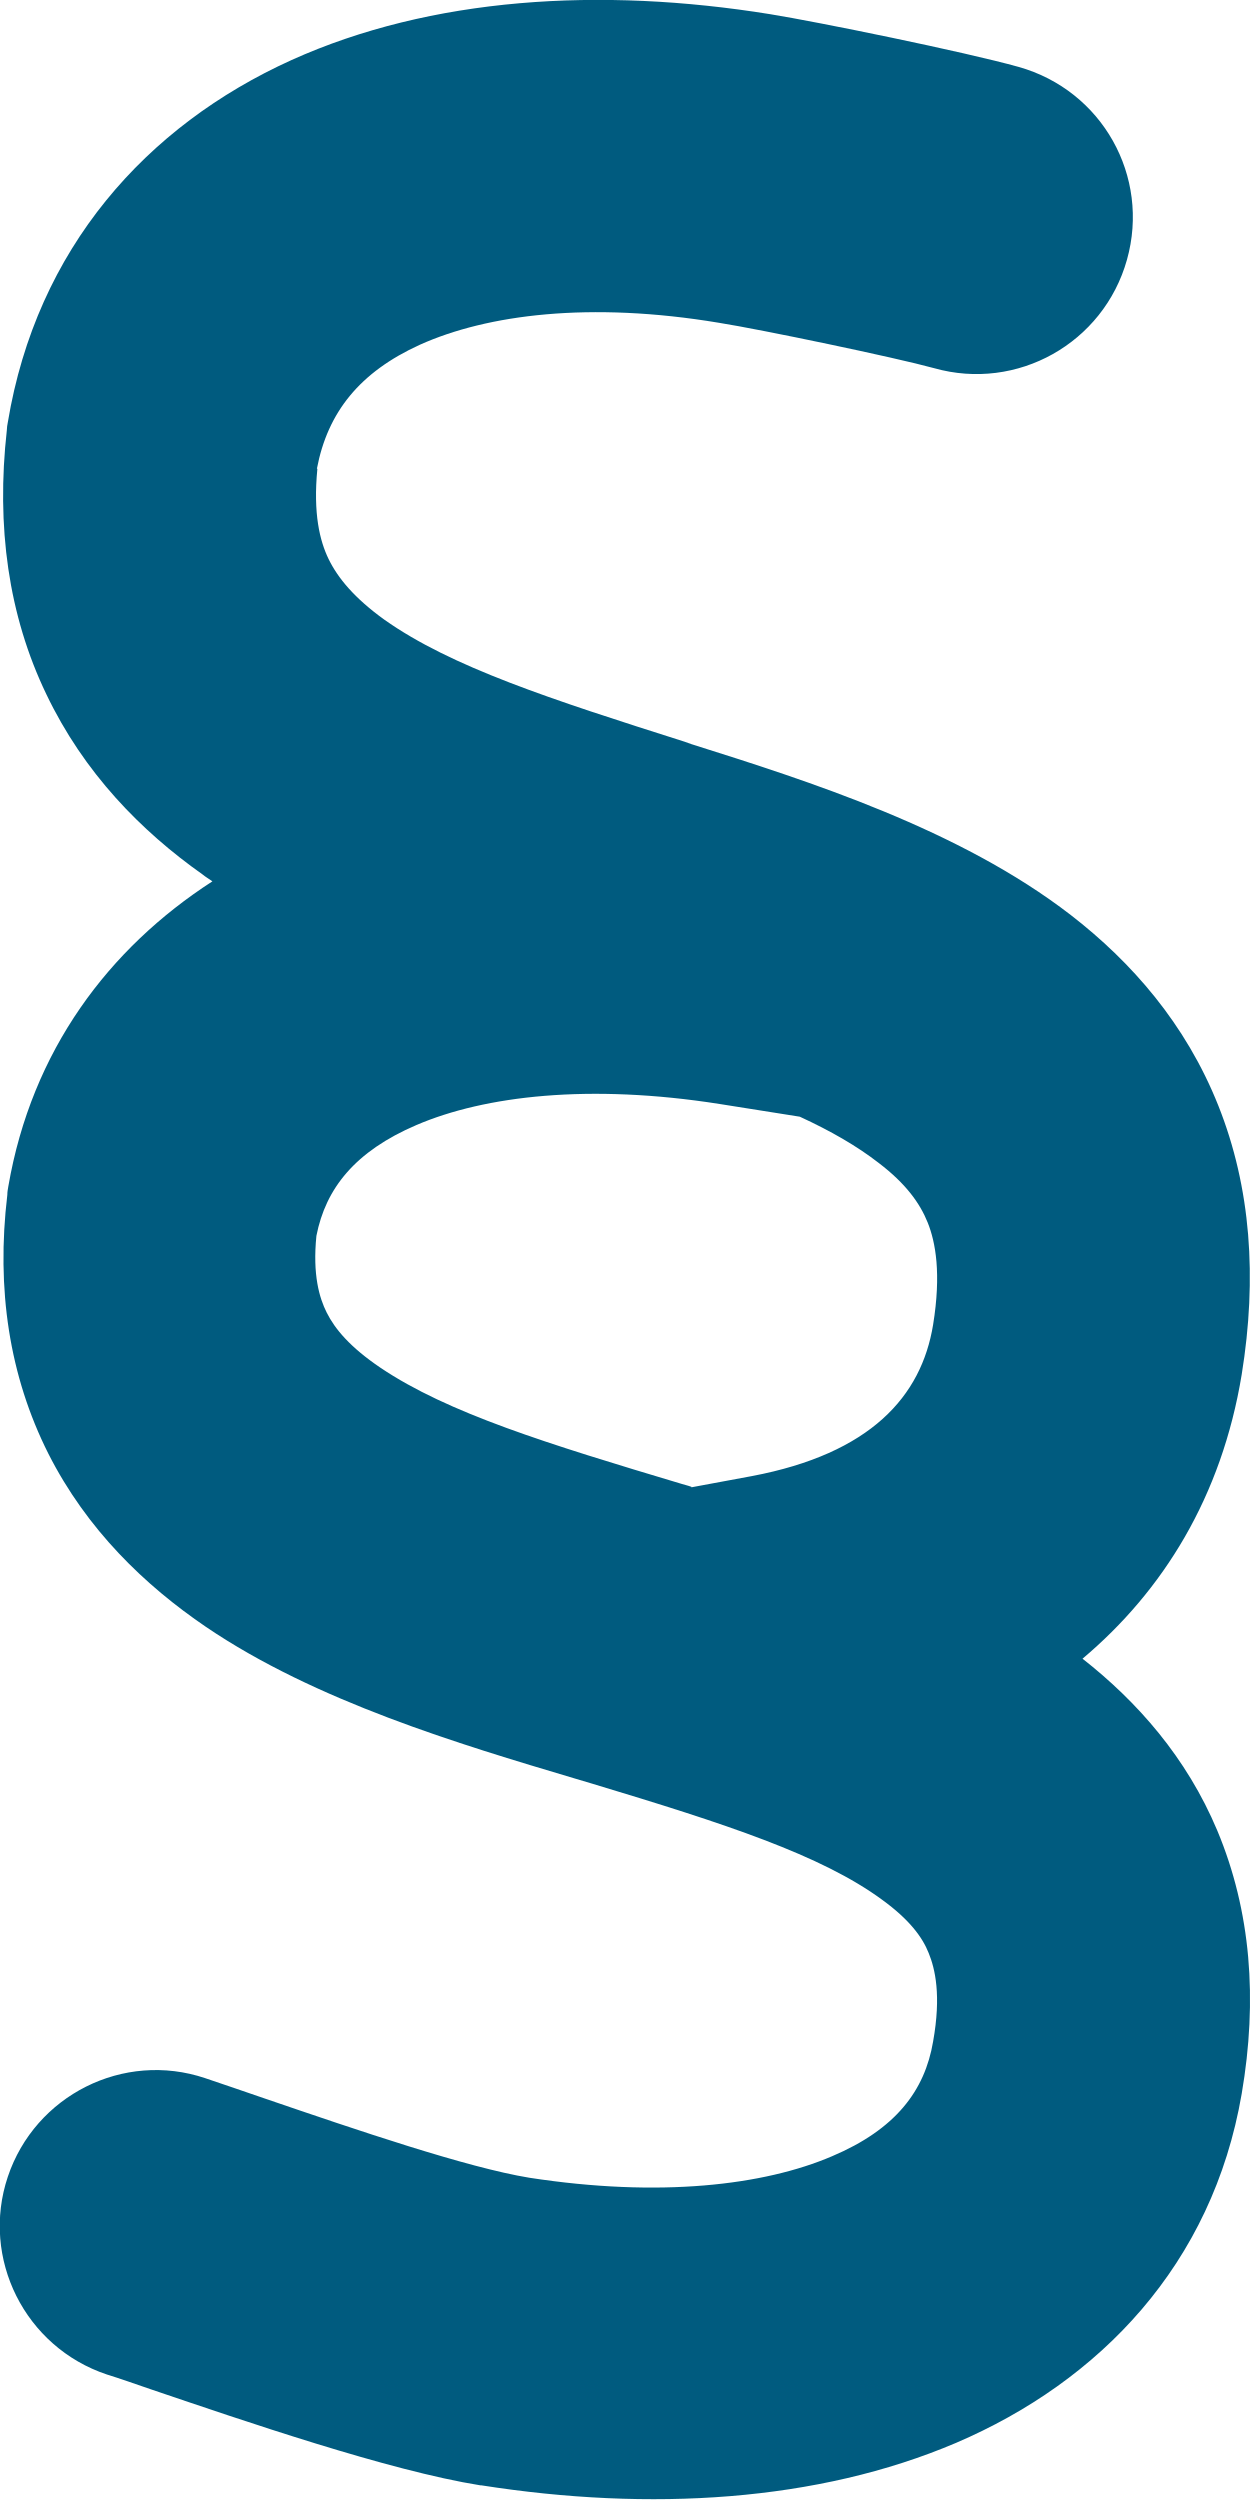
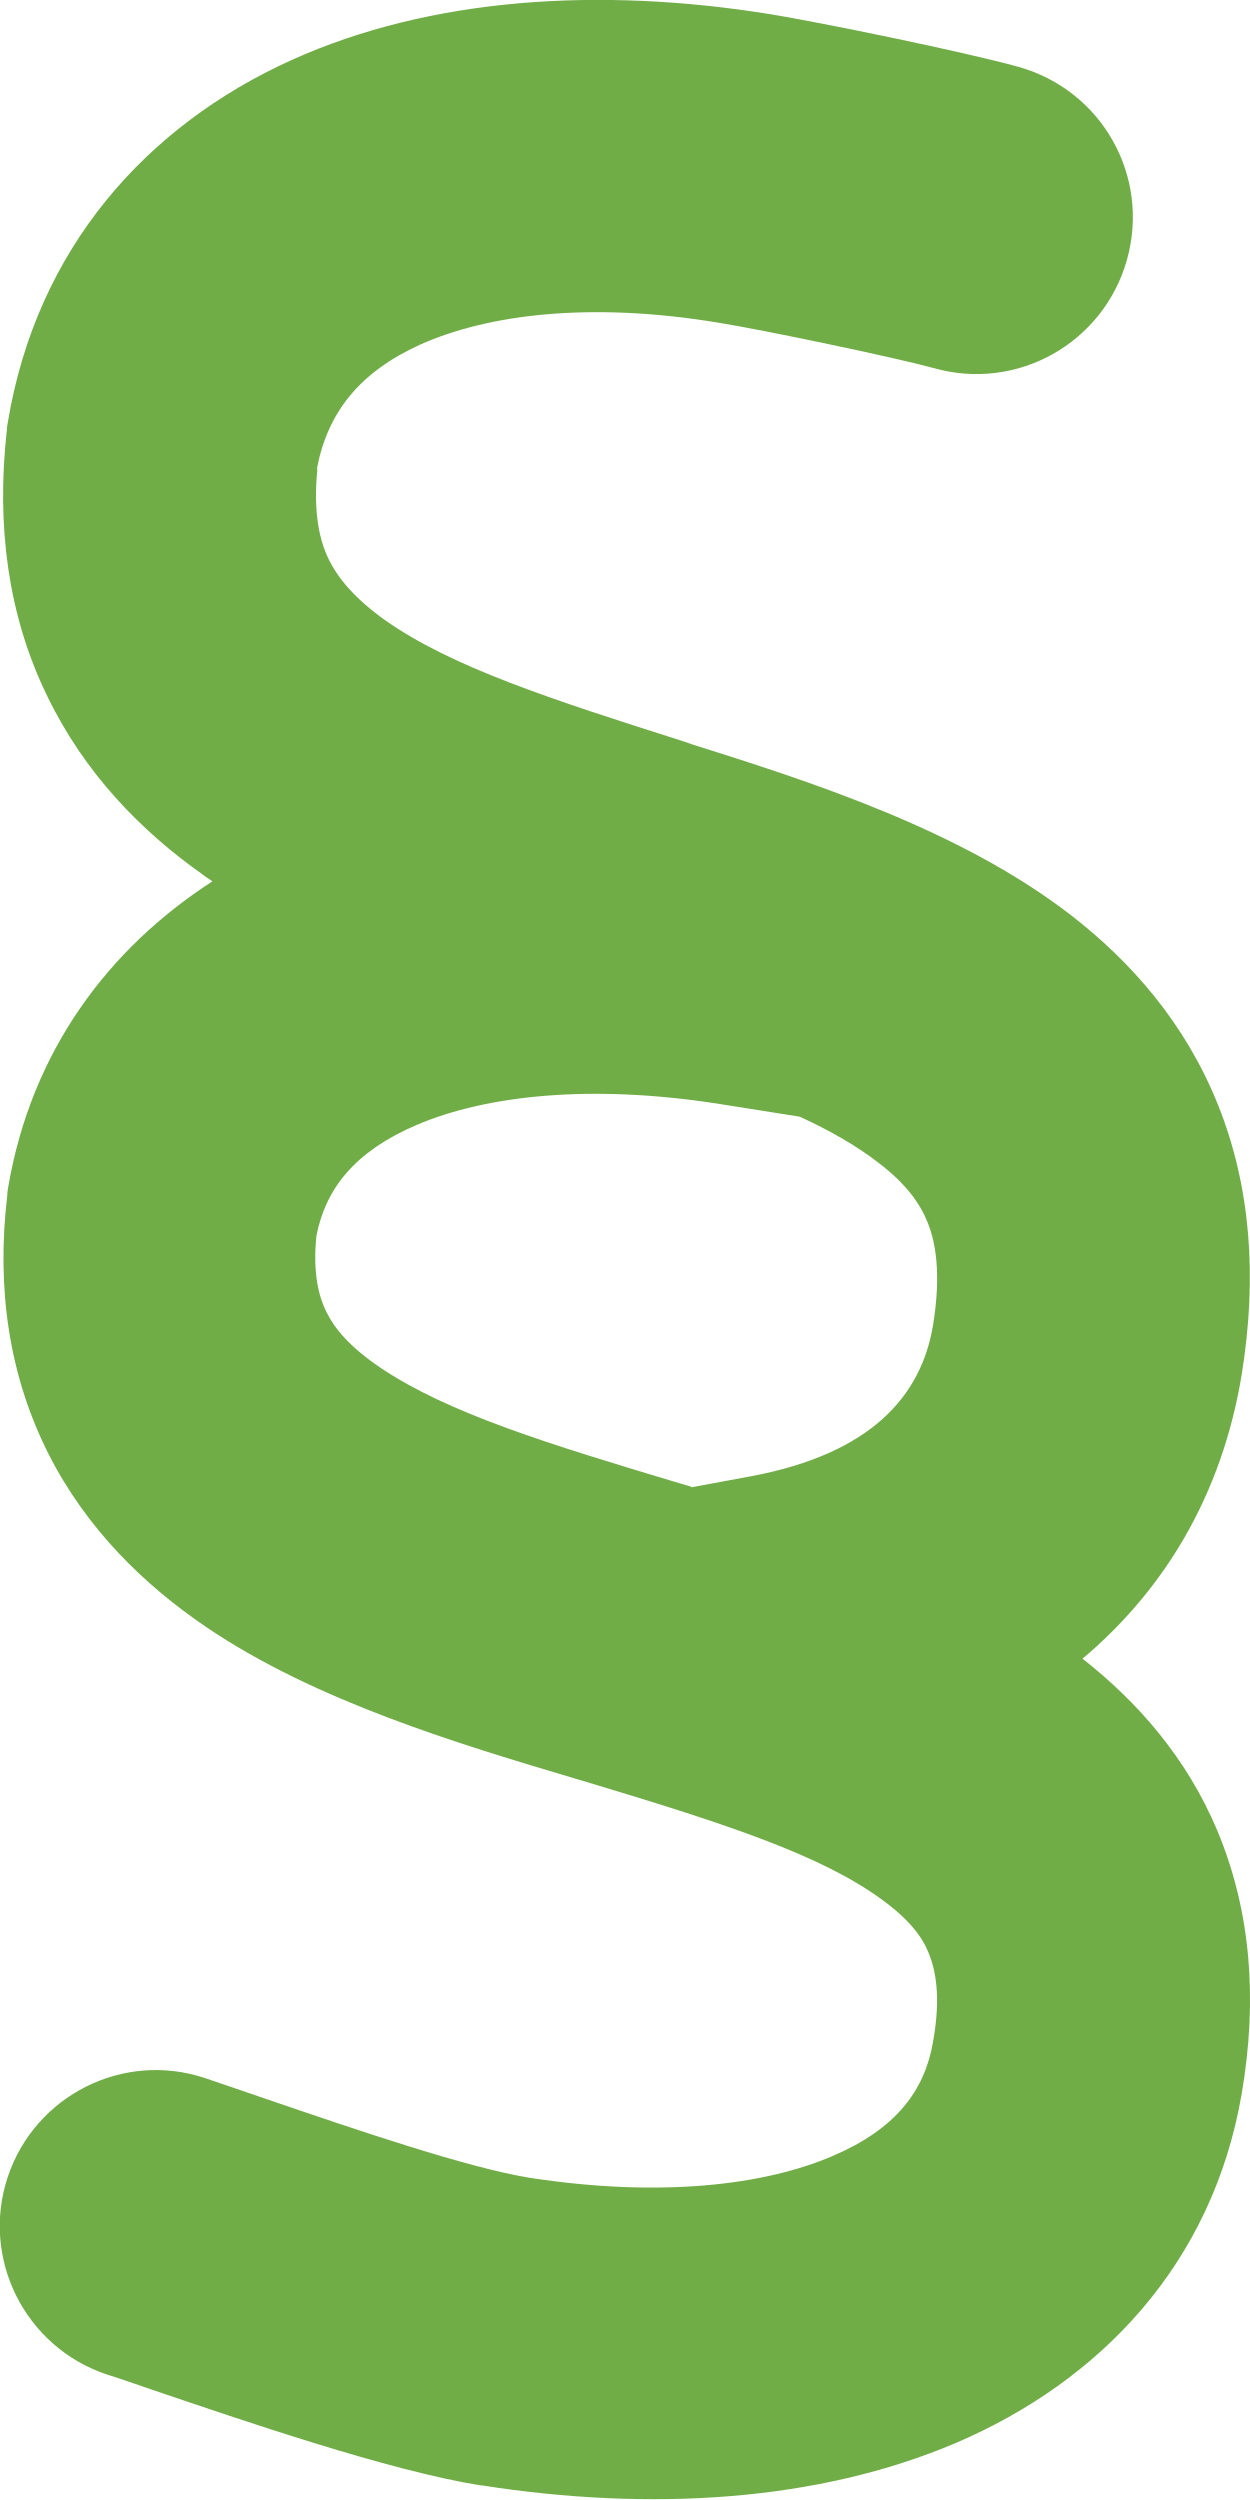
<svg xmlns="http://www.w3.org/2000/svg" height="16" width="8" viewBox="0 0 256 512">
-   <path fill="#005b7f" d="M64.9 96C67.1 84.4 73.7 76.2 86 70.6c13.8-6.2 34.8-8.9 61.2-4.5c8.8 1.4 36.1 7.1 44.1 9.3c17 4.8 34.7-5.1 39.5-22.2s-5.1-34.7-22.2-39.5c-11.1-3.1-41-9.2-50.9-10.8C123-2.7 88.3-.6 59.7 12.3C29.9 25.8 7.5 50.9 1.6 86.5c-.1 .5-.2 1.1-.2 1.6c-2.2 19.7 .3 37.9 8.1 54.1c7.7 16.1 19.4 28 32 36.9c.6 .5 1.3 .9 2 1.4C22.3 194.2 6.5 215.1 1.7 243c-.1 .6-.2 1.1-.2 1.7c-2.3 19.3 .4 37.1 8.4 53c7.9 15.6 19.8 27 32.3 35.5c22.4 15.2 51.9 24 75.4 31l0 0 3.7 1.1c27.2 8.2 46.9 14.6 59.4 23.8c5.5 4 8.2 7.6 9.5 10.9c1.3 3.2 2.6 8.6 .9 18.1c-1.7 10.1-7.7 18-20.7 23.5c-14 6-35.4 8.5-62 4.4c-12.8-2.1-35.1-9.7-54.1-16.2l0 0c-4.3-1.5-8.5-2.9-12.3-4.2C25.3 420 7.2 429.1 1.6 445.8s3.5 34.9 20.3 40.5c2.6 .8 5.7 1.9 9.2 3.1c18.6 6.3 48.5 16.6 67.3 19.6l0 0 .2 0c34.5 5.4 68.8 3.4 97.2-8.7c29.4-12.6 52.5-36.5 58.5-71.5c3.3-19.3 1.9-37.4-5-53.9c-6.3-15-16.4-26.4-27.6-35.2c16.5-13.9 28.5-33.2 32.6-58.2c3.2-19.8 1.9-38.3-4.8-55.1c-6.7-16.8-17.8-29.4-30.2-39c-22.8-17.6-53.6-27.4-77.7-35l-1.4-.5c-27.4-8.7-47.8-15.3-61.5-25c-6.1-4.4-9.5-8.5-11.4-12.4c-1.8-3.7-3.2-9.3-2.3-18.5zm76.7 208.5c-.2-.1-.4-.1-.6-.2l-1.4-.4c-27.4-8.2-47.9-14.5-61.7-23.8c-6.2-4.2-9.3-7.9-11-11.3c-1.5-3-2.9-7.7-2.1-15.7c1.9-9.7 7.9-17.3 20.5-22.7c14-6 35.4-8.5 62.1-4.3l16.4 2.6c6.3 2.9 11.7 6 16.2 9.5c5.5 4.2 8.4 8.2 10 12.2c1.6 4 2.8 10.4 1.1 20.9c-2.4 14.7-12.8 26.4-37.1 31l-12.4 2.3z" />
+   <path fill="#70AD47" d="M64.9 96C67.1 84.4 73.7 76.2 86 70.6c13.8-6.2 34.8-8.9 61.2-4.5c8.8 1.4 36.1 7.1 44.1 9.3c17 4.8 34.7-5.1 39.5-22.2s-5.1-34.7-22.2-39.5c-11.1-3.1-41-9.2-50.9-10.8C123-2.7 88.3-.6 59.7 12.3C29.9 25.8 7.5 50.9 1.6 86.5c-.1 .5-.2 1.1-.2 1.6c-2.2 19.7 .3 37.9 8.1 54.1c7.7 16.1 19.4 28 32 36.9c.6 .5 1.3 .9 2 1.4C22.3 194.2 6.5 215.1 1.7 243c-.1 .6-.2 1.1-.2 1.7c-2.3 19.3 .4 37.1 8.4 53c7.9 15.6 19.8 27 32.3 35.5c22.4 15.2 51.9 24 75.4 31l0 0 3.7 1.1c27.2 8.2 46.9 14.6 59.4 23.8c5.5 4 8.2 7.6 9.5 10.9c1.3 3.2 2.6 8.6 .9 18.1c-1.7 10.1-7.7 18-20.7 23.5c-14 6-35.4 8.5-62 4.4c-12.8-2.1-35.1-9.7-54.1-16.2l0 0c-4.3-1.5-8.5-2.9-12.3-4.2C25.3 420 7.2 429.1 1.6 445.8s3.5 34.9 20.3 40.5c2.6 .8 5.7 1.9 9.2 3.1c18.6 6.3 48.5 16.6 67.3 19.6l0 0 .2 0c34.5 5.4 68.8 3.4 97.2-8.7c29.4-12.6 52.5-36.5 58.5-71.5c3.3-19.3 1.9-37.4-5-53.9c-6.3-15-16.4-26.4-27.6-35.2c16.5-13.9 28.5-33.2 32.6-58.2c3.2-19.8 1.9-38.3-4.8-55.1c-6.7-16.8-17.8-29.4-30.2-39c-22.8-17.6-53.6-27.4-77.7-35l-1.4-.5c-27.4-8.7-47.8-15.3-61.5-25c-6.1-4.4-9.5-8.5-11.4-12.4c-1.8-3.7-3.2-9.3-2.3-18.5zm76.7 208.5c-.2-.1-.4-.1-.6-.2l-1.4-.4c-27.4-8.2-47.9-14.5-61.7-23.8c-6.2-4.2-9.3-7.9-11-11.3c-1.5-3-2.9-7.7-2.1-15.7c1.9-9.7 7.9-17.3 20.5-22.7c14-6 35.4-8.5 62.1-4.3l16.4 2.6c6.3 2.9 11.7 6 16.2 9.5c5.5 4.2 8.4 8.2 10 12.2c1.6 4 2.8 10.4 1.1 20.9c-2.4 14.7-12.8 26.4-37.1 31l-12.4 2.3z" />
</svg>
